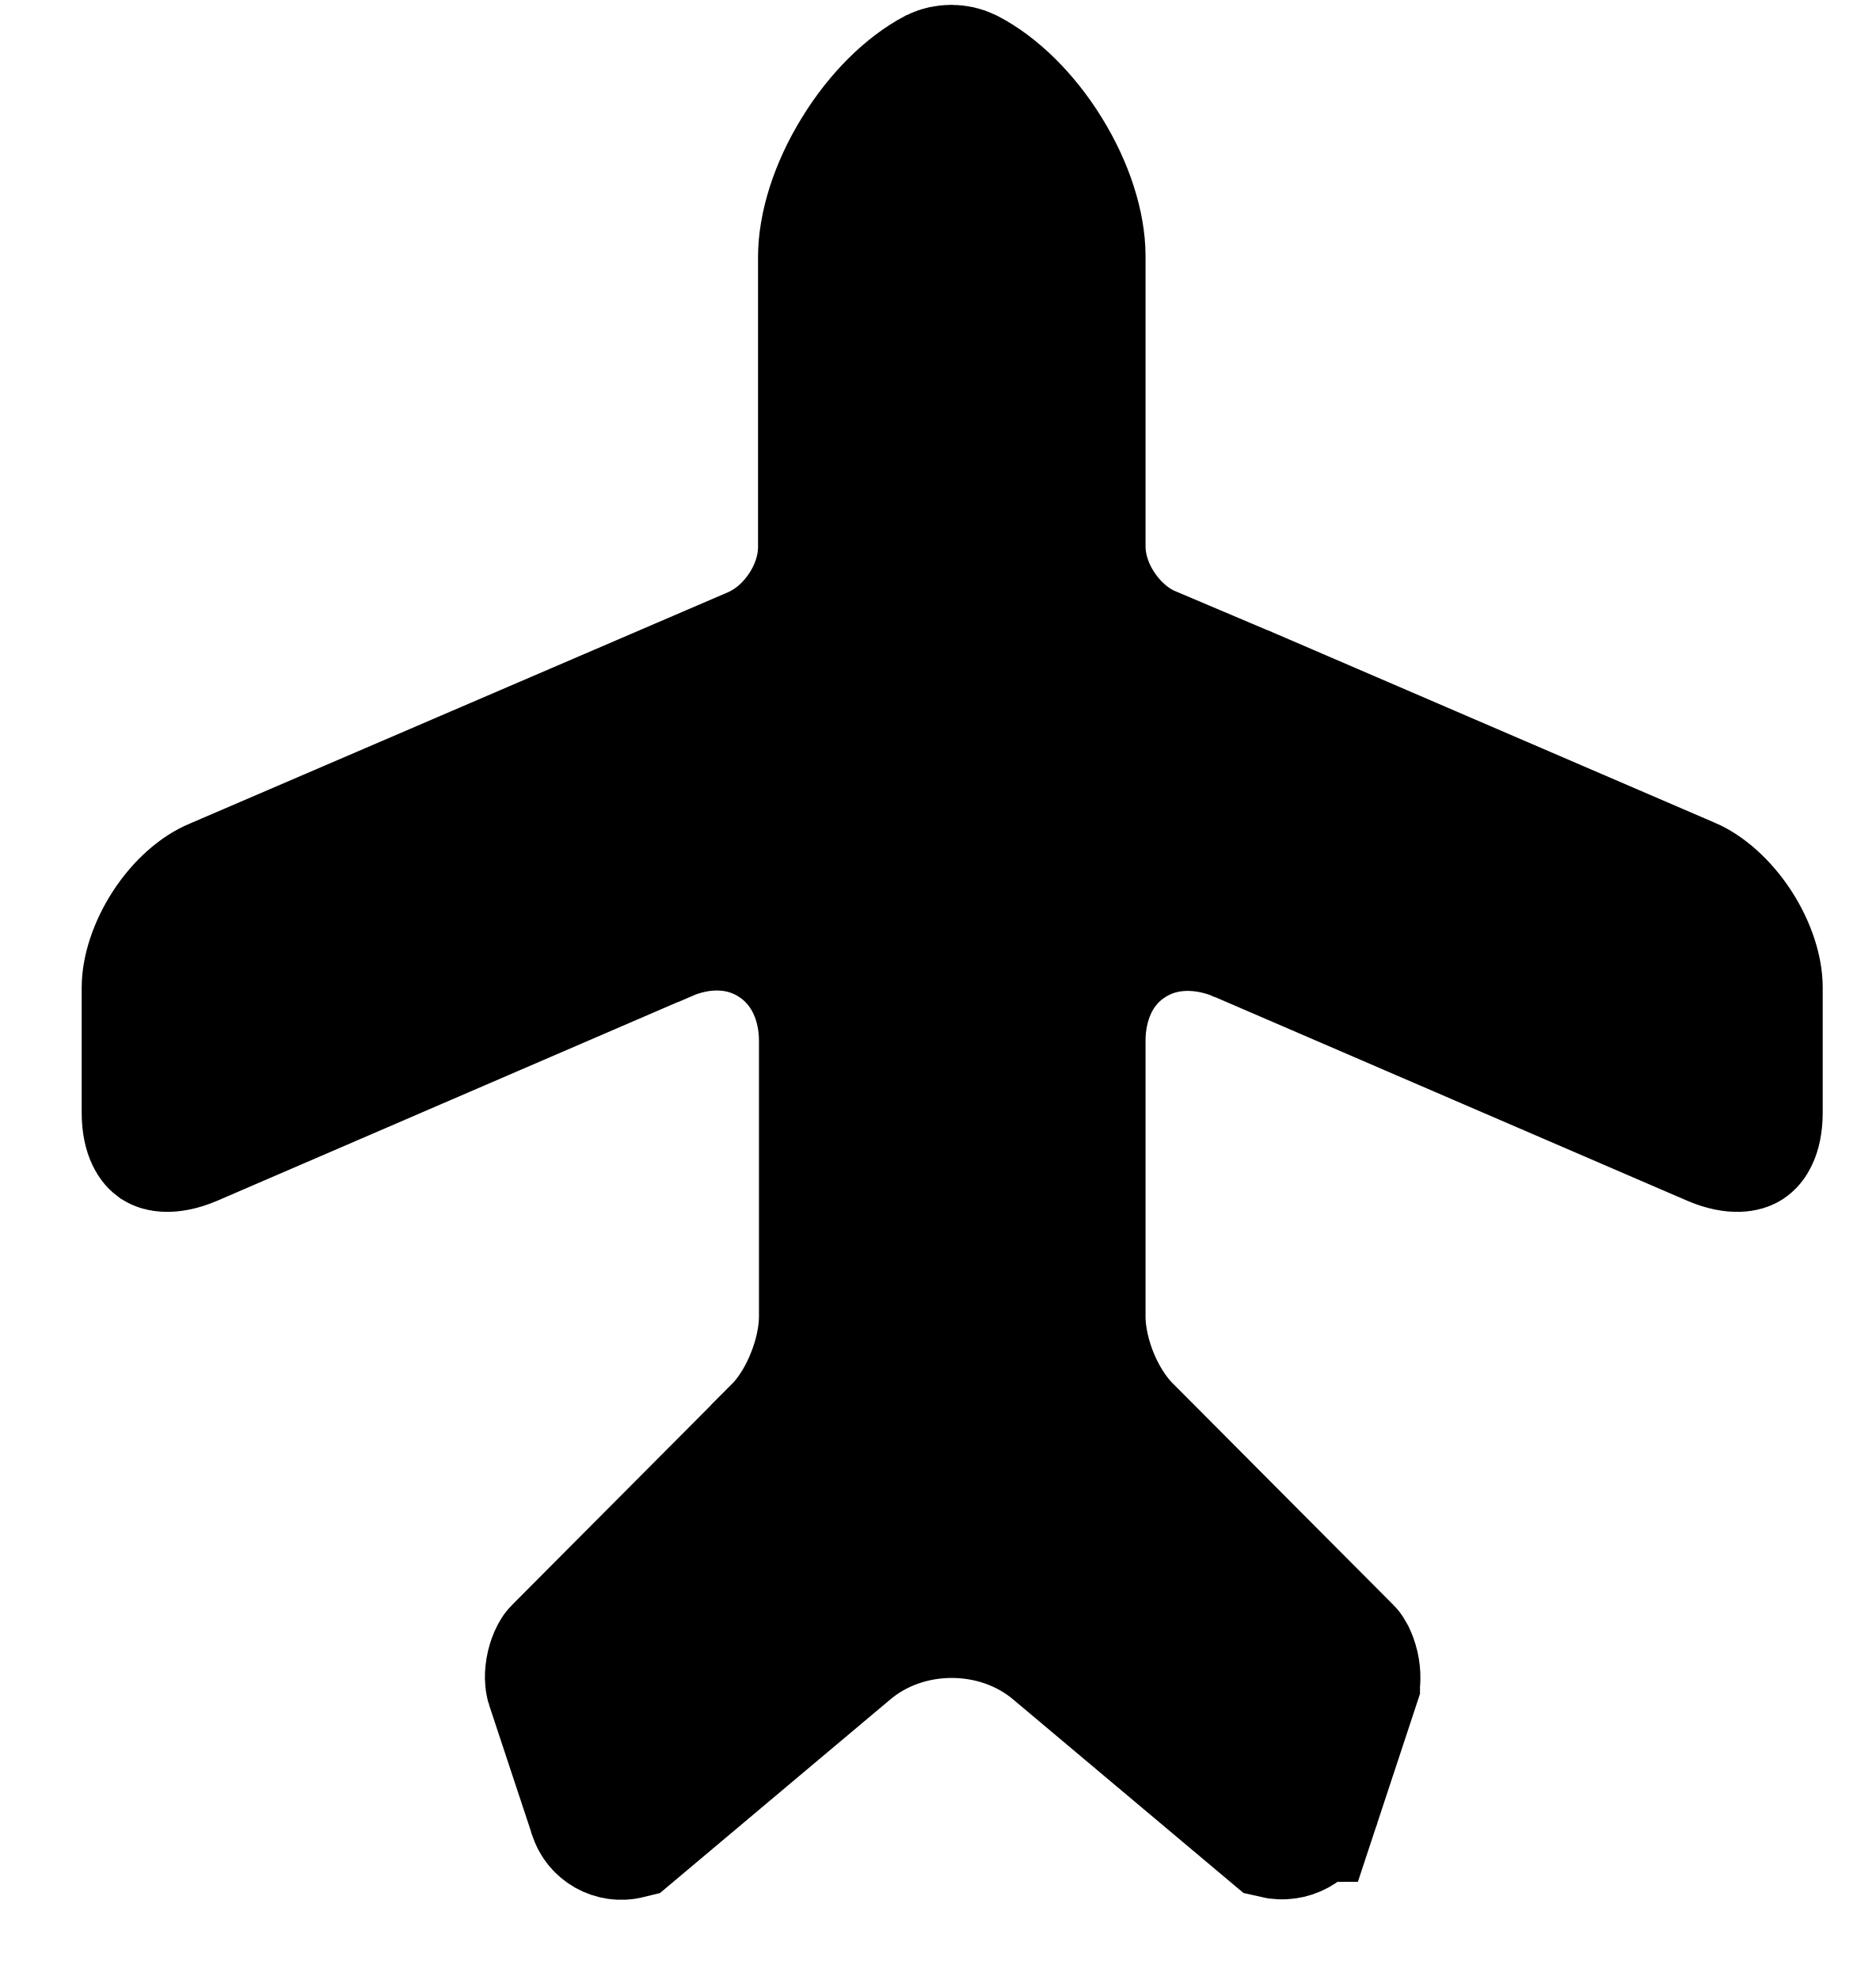
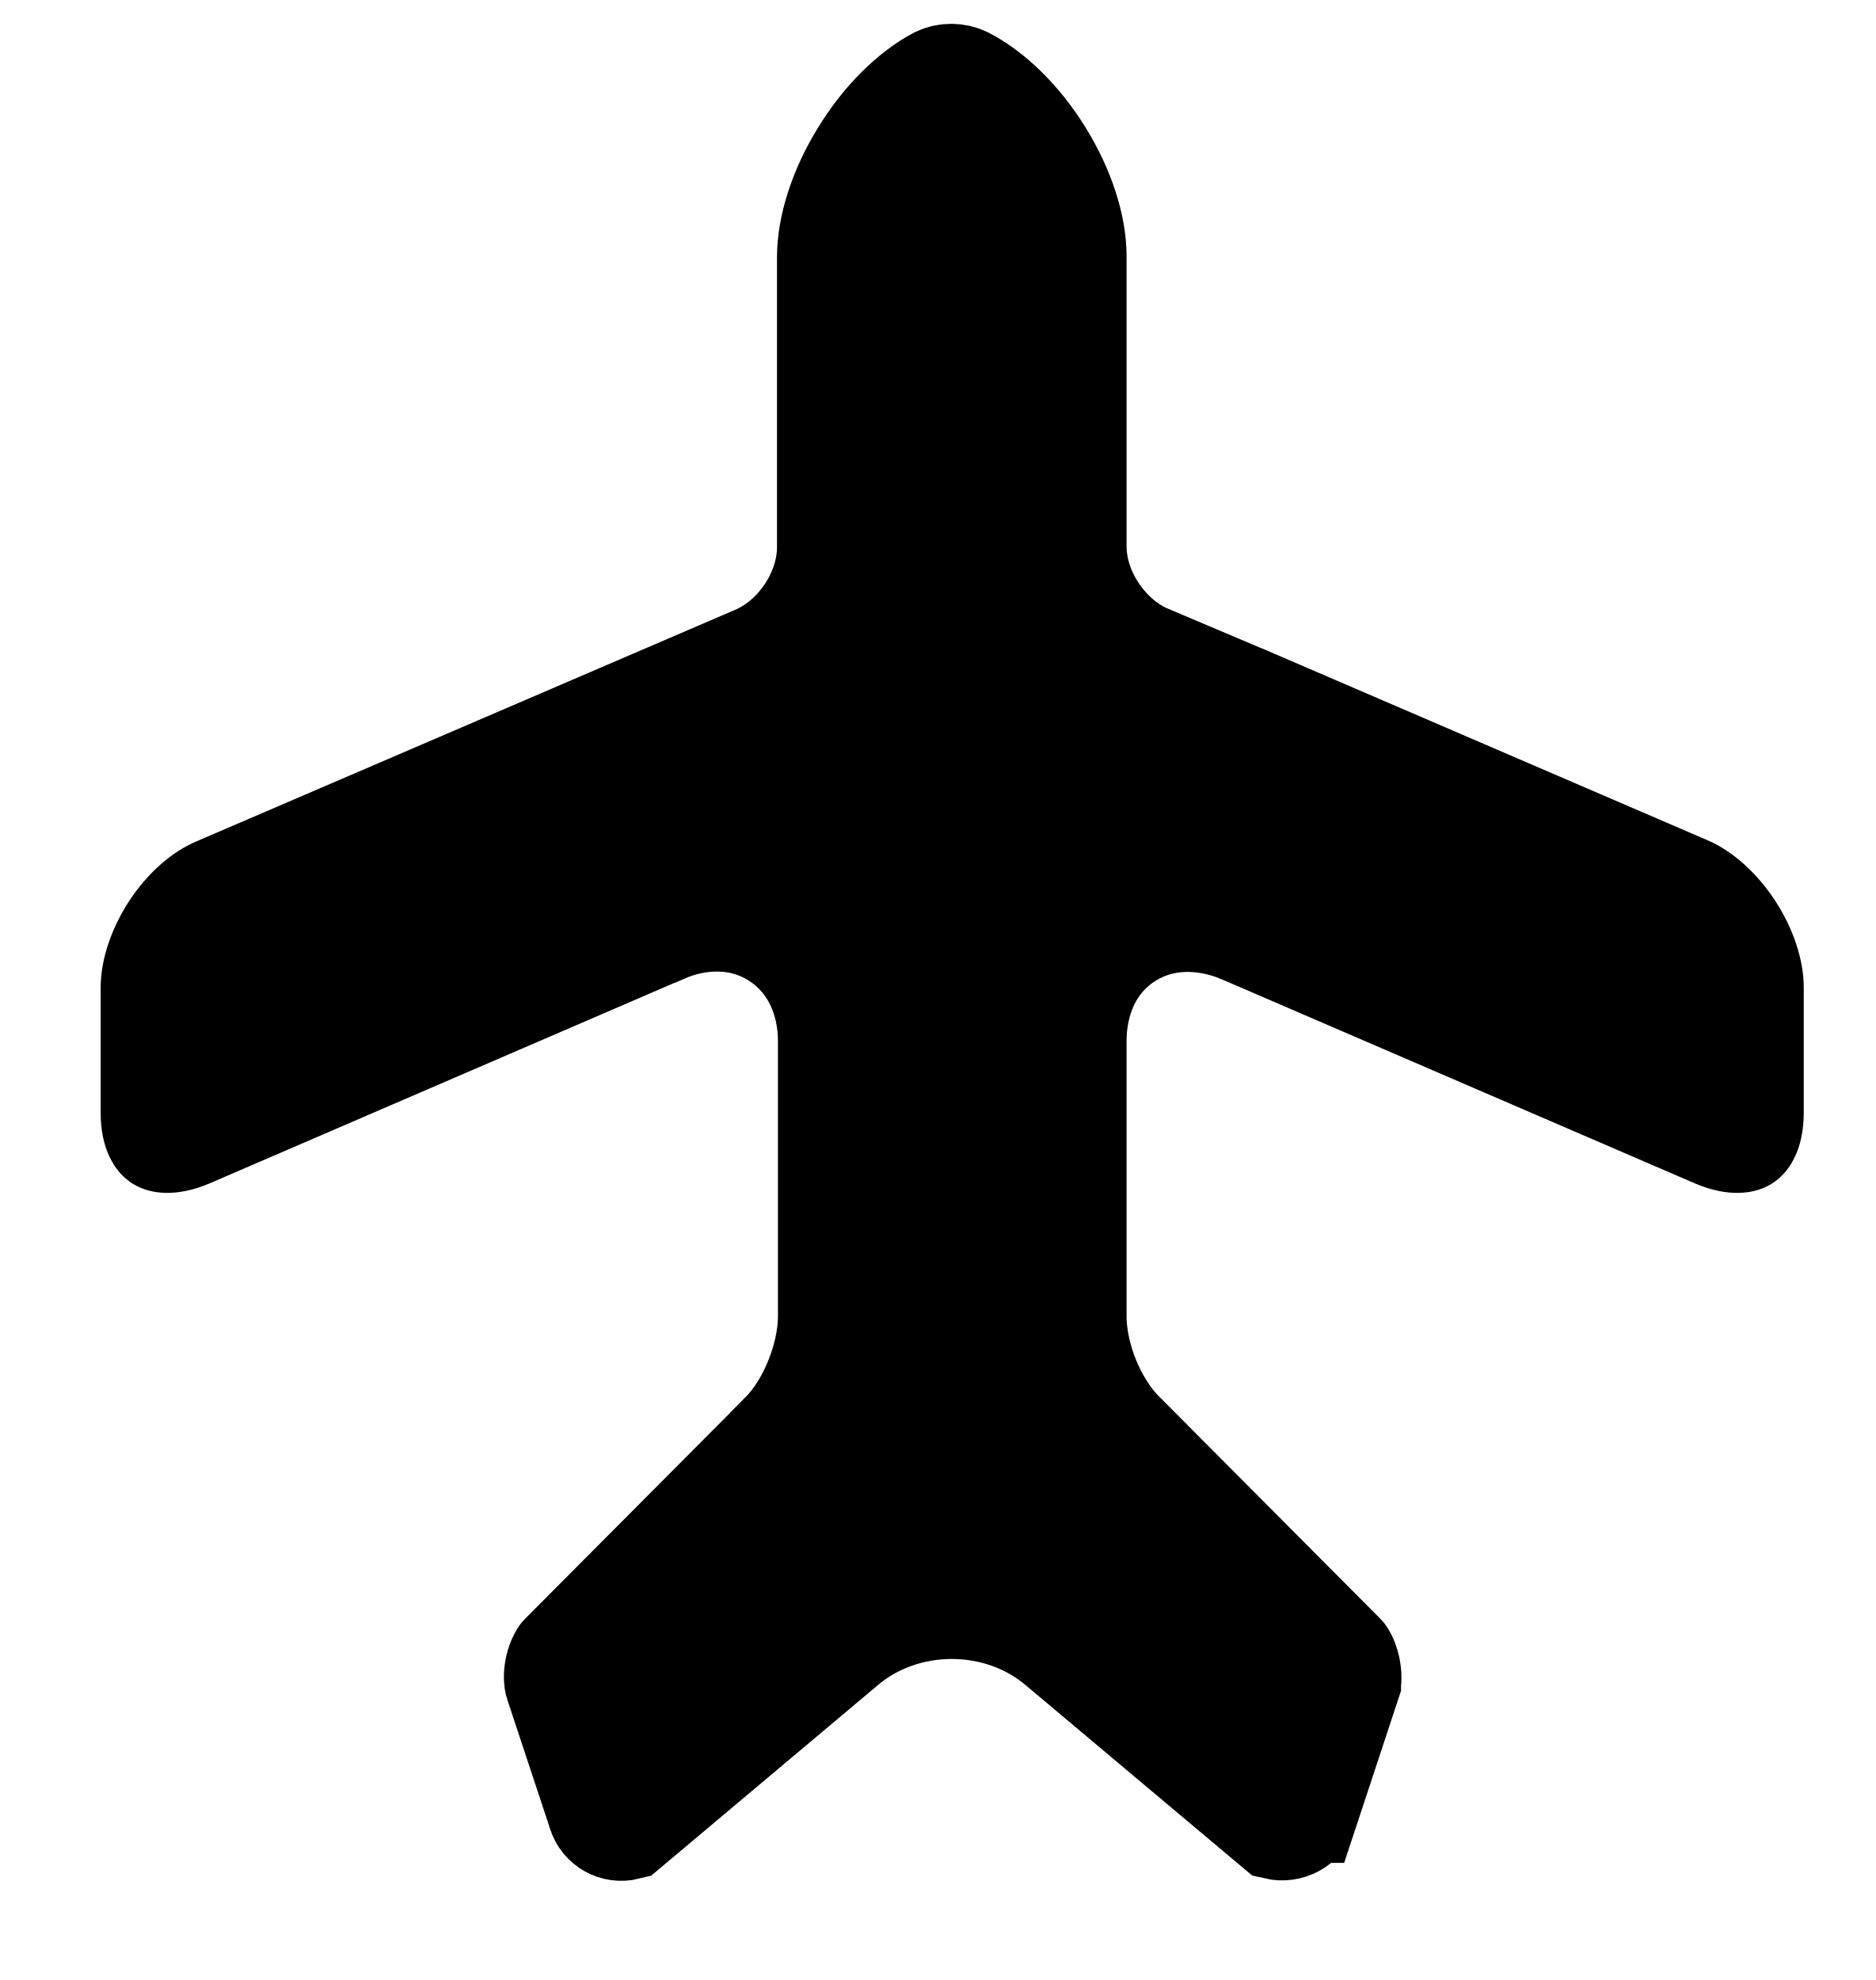
<svg xmlns="http://www.w3.org/2000/svg" width="18" height="19" viewBox="0 0 18 19" fill="none">
-   <path d="M16.187 8.521L16.188 8.521C16.323 8.579 16.486 8.715 16.619 8.918C16.751 9.121 16.811 9.328 16.811 9.476V10.676C16.811 10.785 16.791 10.852 16.774 10.887C16.759 10.921 16.744 10.931 16.74 10.934C16.736 10.937 16.72 10.946 16.68 10.947C16.638 10.948 16.566 10.94 16.463 10.896C16.463 10.896 16.463 10.896 16.463 10.896L11.909 8.932L11.9 8.929L11.892 8.925C11.569 8.796 11.16 8.768 10.805 9.001C10.446 9.237 10.312 9.63 10.312 9.986V12.631C10.312 12.848 10.369 13.065 10.441 13.241C10.511 13.411 10.623 13.613 10.789 13.773L12.891 15.884C12.892 15.885 12.898 15.893 12.907 15.91C12.918 15.933 12.93 15.965 12.939 16.002C12.947 16.04 12.951 16.075 12.95 16.103C12.95 16.13 12.946 16.143 12.946 16.143L12.946 16.144L12.539 17.376C12.538 17.376 12.538 17.377 12.538 17.377C12.495 17.5 12.368 17.566 12.248 17.538L10.171 15.793C9.589 15.295 8.679 15.295 8.097 15.793L6.016 17.542C5.903 17.57 5.788 17.505 5.755 17.396L5.752 17.388L5.75 17.38L5.342 16.148C5.342 16.148 5.342 16.148 5.342 16.148C5.337 16.133 5.329 16.078 5.347 16C5.356 15.964 5.367 15.933 5.379 15.911C5.388 15.893 5.394 15.885 5.395 15.885L7.503 13.768C7.503 13.767 7.503 13.767 7.503 13.767C7.663 13.607 7.772 13.406 7.84 13.235C7.909 13.063 7.966 12.847 7.966 12.631V10.995V9.986C7.966 9.624 7.825 9.233 7.47 8.998C7.115 8.764 6.7 8.788 6.368 8.933C6.367 8.933 6.367 8.933 6.366 8.933L1.815 10.896C1.712 10.94 1.639 10.948 1.597 10.947C1.558 10.946 1.542 10.937 1.537 10.934C1.533 10.931 1.519 10.921 1.503 10.887C1.486 10.852 1.466 10.785 1.466 10.676V9.476C1.466 9.328 1.527 9.121 1.658 8.92C1.79 8.719 1.951 8.588 2.081 8.534L2.081 8.534L2.09 8.53L7.272 6.303L7.29 6.295L7.307 6.286C7.512 6.184 7.665 6.023 7.766 5.867C7.866 5.712 7.957 5.497 7.957 5.249V2.467C7.957 2.187 8.065 1.83 8.276 1.488C8.484 1.147 8.753 0.888 9.002 0.757C9.081 0.719 9.18 0.719 9.259 0.758C9.514 0.889 9.784 1.148 9.993 1.486C10.203 1.825 10.312 2.179 10.312 2.458V5.24C10.312 5.488 10.402 5.703 10.503 5.858C10.604 6.014 10.757 6.175 10.961 6.277L10.98 6.287L11 6.295L11.942 6.694L11.946 6.695L16.187 8.521Z" fill="currentColor" stroke="currentColor" stroke-width="1.364" />
+   <path d="M16.187 8.521L16.188 8.521C16.323 8.579 16.486 8.715 16.619 8.918C16.751 9.121 16.811 9.328 16.811 9.476V10.676C16.811 10.785 16.791 10.852 16.774 10.887C16.759 10.921 16.744 10.931 16.74 10.934C16.736 10.937 16.72 10.946 16.68 10.947C16.638 10.948 16.566 10.94 16.463 10.896C16.463 10.896 16.463 10.896 16.463 10.896L11.909 8.932L11.9 8.929L11.892 8.925C11.569 8.796 11.16 8.768 10.805 9.001C10.446 9.237 10.312 9.63 10.312 9.986V12.631C10.312 12.848 10.369 13.065 10.441 13.241C10.511 13.411 10.623 13.613 10.789 13.773L12.891 15.884C12.892 15.885 12.898 15.893 12.907 15.91C12.918 15.933 12.93 15.965 12.939 16.002C12.947 16.04 12.951 16.075 12.95 16.103C12.95 16.13 12.946 16.143 12.946 16.143L12.946 16.144L12.539 17.376C12.538 17.376 12.538 17.377 12.538 17.377C12.495 17.5 12.368 17.566 12.248 17.538L10.171 15.793C9.589 15.295 8.679 15.295 8.097 15.793L6.016 17.542C5.903 17.57 5.788 17.505 5.755 17.396L5.752 17.388L5.75 17.38L5.342 16.148C5.342 16.148 5.342 16.148 5.342 16.148C5.337 16.133 5.329 16.078 5.347 16C5.356 15.964 5.367 15.933 5.379 15.911C5.388 15.893 5.394 15.885 5.395 15.885L7.503 13.768C7.503 13.767 7.503 13.767 7.503 13.767C7.663 13.607 7.772 13.406 7.84 13.235C7.909 13.063 7.966 12.847 7.966 12.631V10.995V9.986C7.966 9.624 7.825 9.233 7.47 8.998C7.115 8.764 6.7 8.788 6.368 8.933C6.367 8.933 6.367 8.933 6.366 8.933L1.815 10.896C1.712 10.94 1.639 10.948 1.597 10.947C1.558 10.946 1.542 10.937 1.537 10.934C1.533 10.931 1.519 10.921 1.503 10.887C1.486 10.852 1.466 10.785 1.466 10.676V9.476C1.466 9.328 1.527 9.121 1.658 8.92C1.79 8.719 1.951 8.588 2.081 8.534L2.081 8.534L2.09 8.53L7.272 6.303L7.29 6.295L7.307 6.286C7.512 6.184 7.665 6.023 7.766 5.867C7.866 5.712 7.957 5.497 7.957 5.249V2.467C7.957 2.187 8.065 1.83 8.276 1.488C8.484 1.147 8.753 0.888 9.002 0.757C9.081 0.719 9.18 0.719 9.259 0.758C9.514 0.889 9.784 1.148 9.993 1.486C10.203 1.825 10.312 2.179 10.312 2.458V5.24C10.312 5.488 10.402 5.703 10.503 5.858C10.604 6.014 10.757 6.175 10.961 6.277L10.98 6.287L11 6.295L11.942 6.694L11.946 6.695L16.187 8.521Z" fill="currentColor" stroke="currentColor" strokeWidth="1.364" />
</svg>
